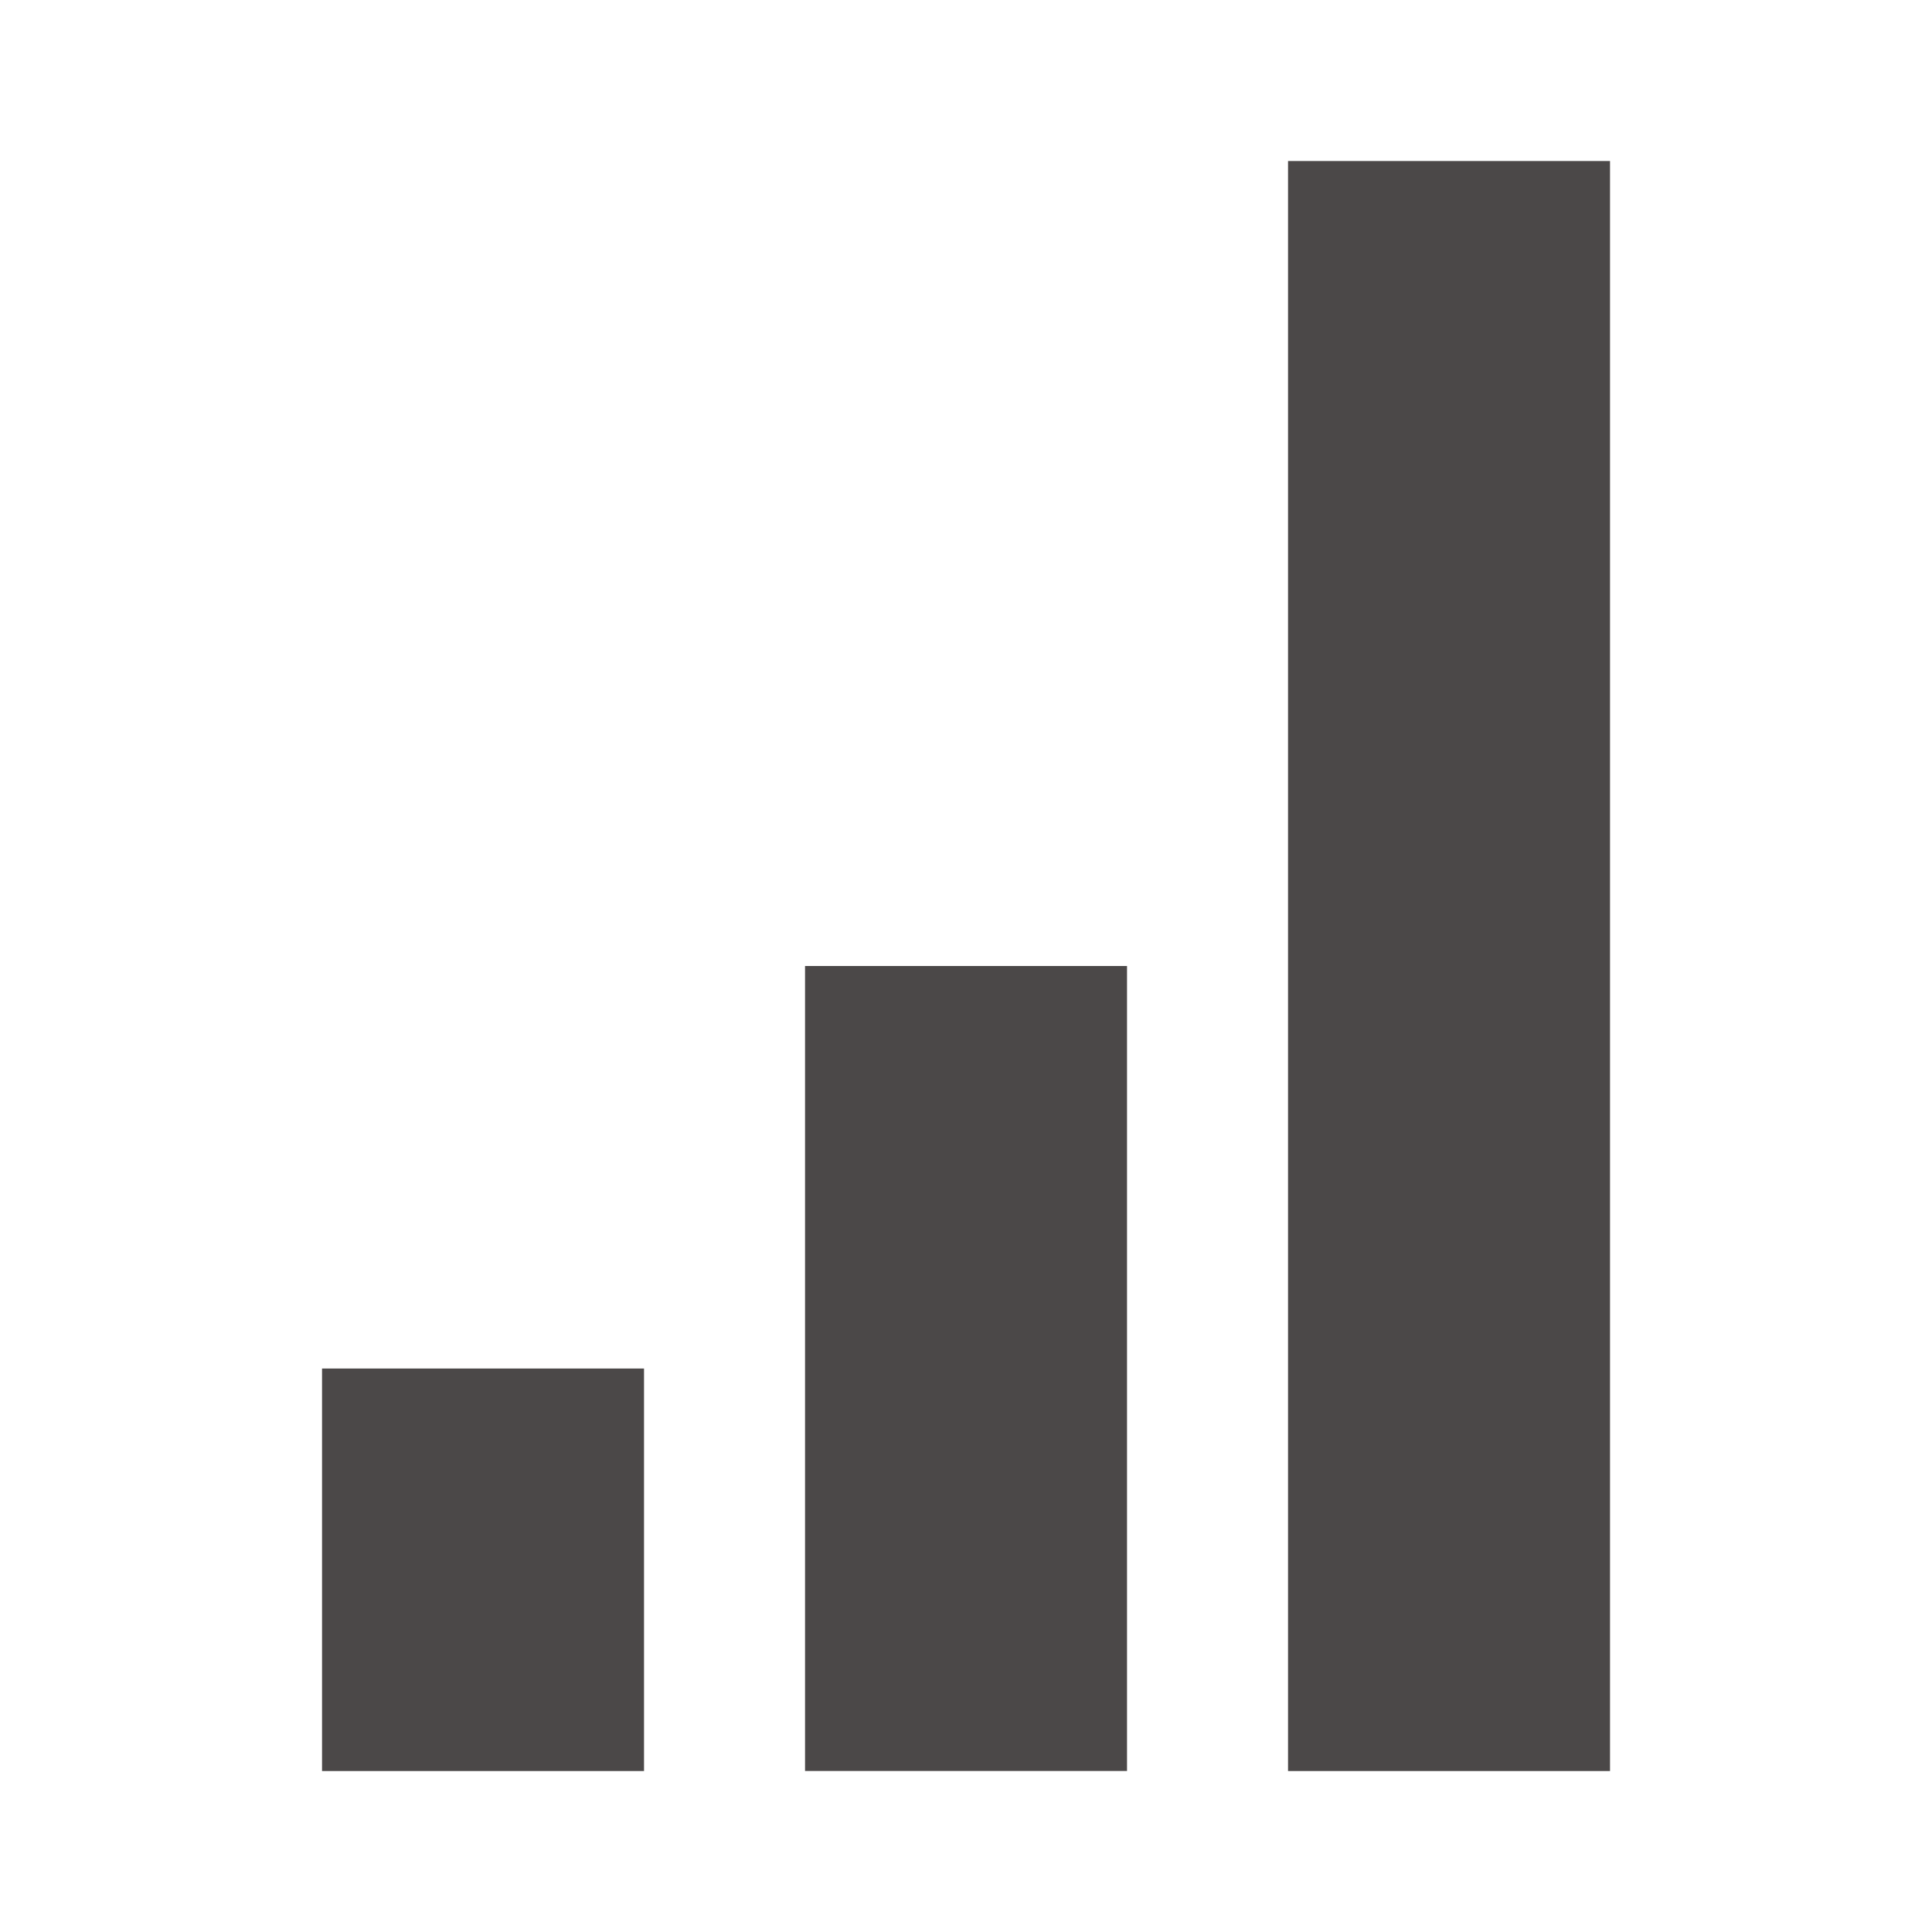
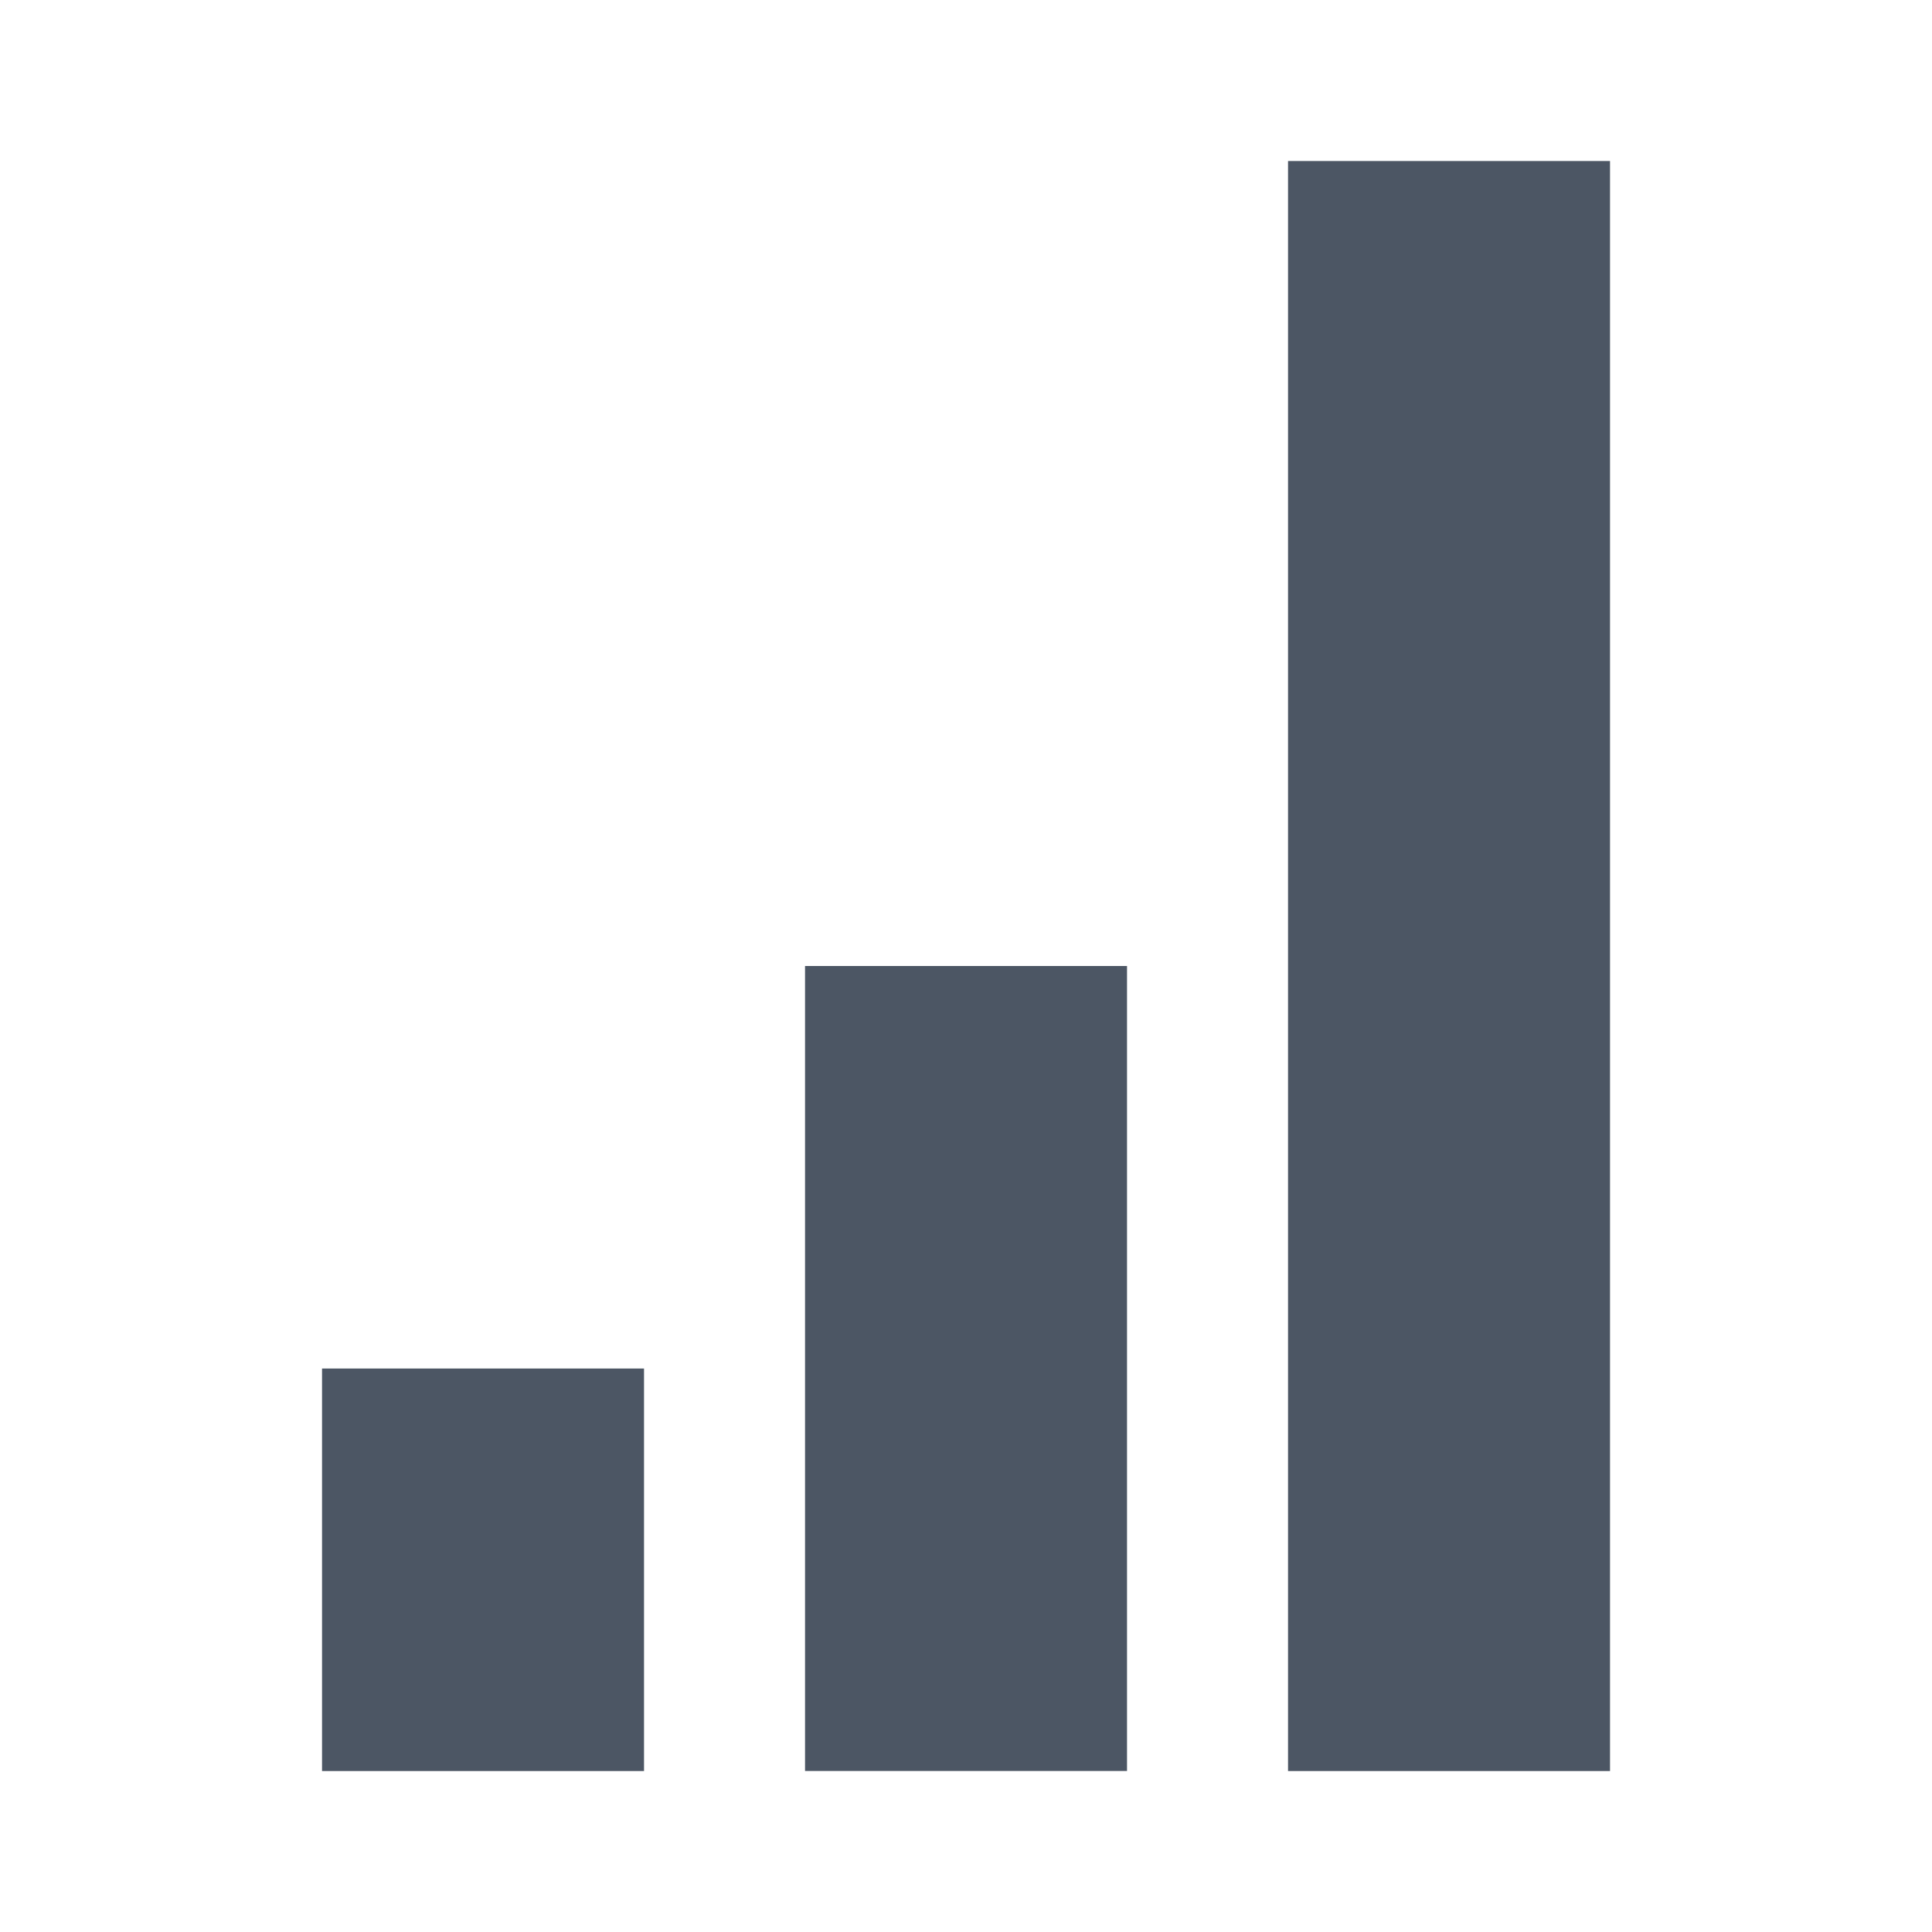
<svg xmlns="http://www.w3.org/2000/svg" fill="none" height="32" viewBox="0 0 32 32" width="32">
-   <g fill="#4b4848">
+   <g fill="#4c5664">
    <path d="m10.667 22.667v6.667h-5.333v-6.667z" />
    <path d="m18.667 16v13.333h-5.333v-13.333z" />
    <path d="m26.667 2.667v26.667h-5.333v-26.667z" />
  </g>
</svg>
